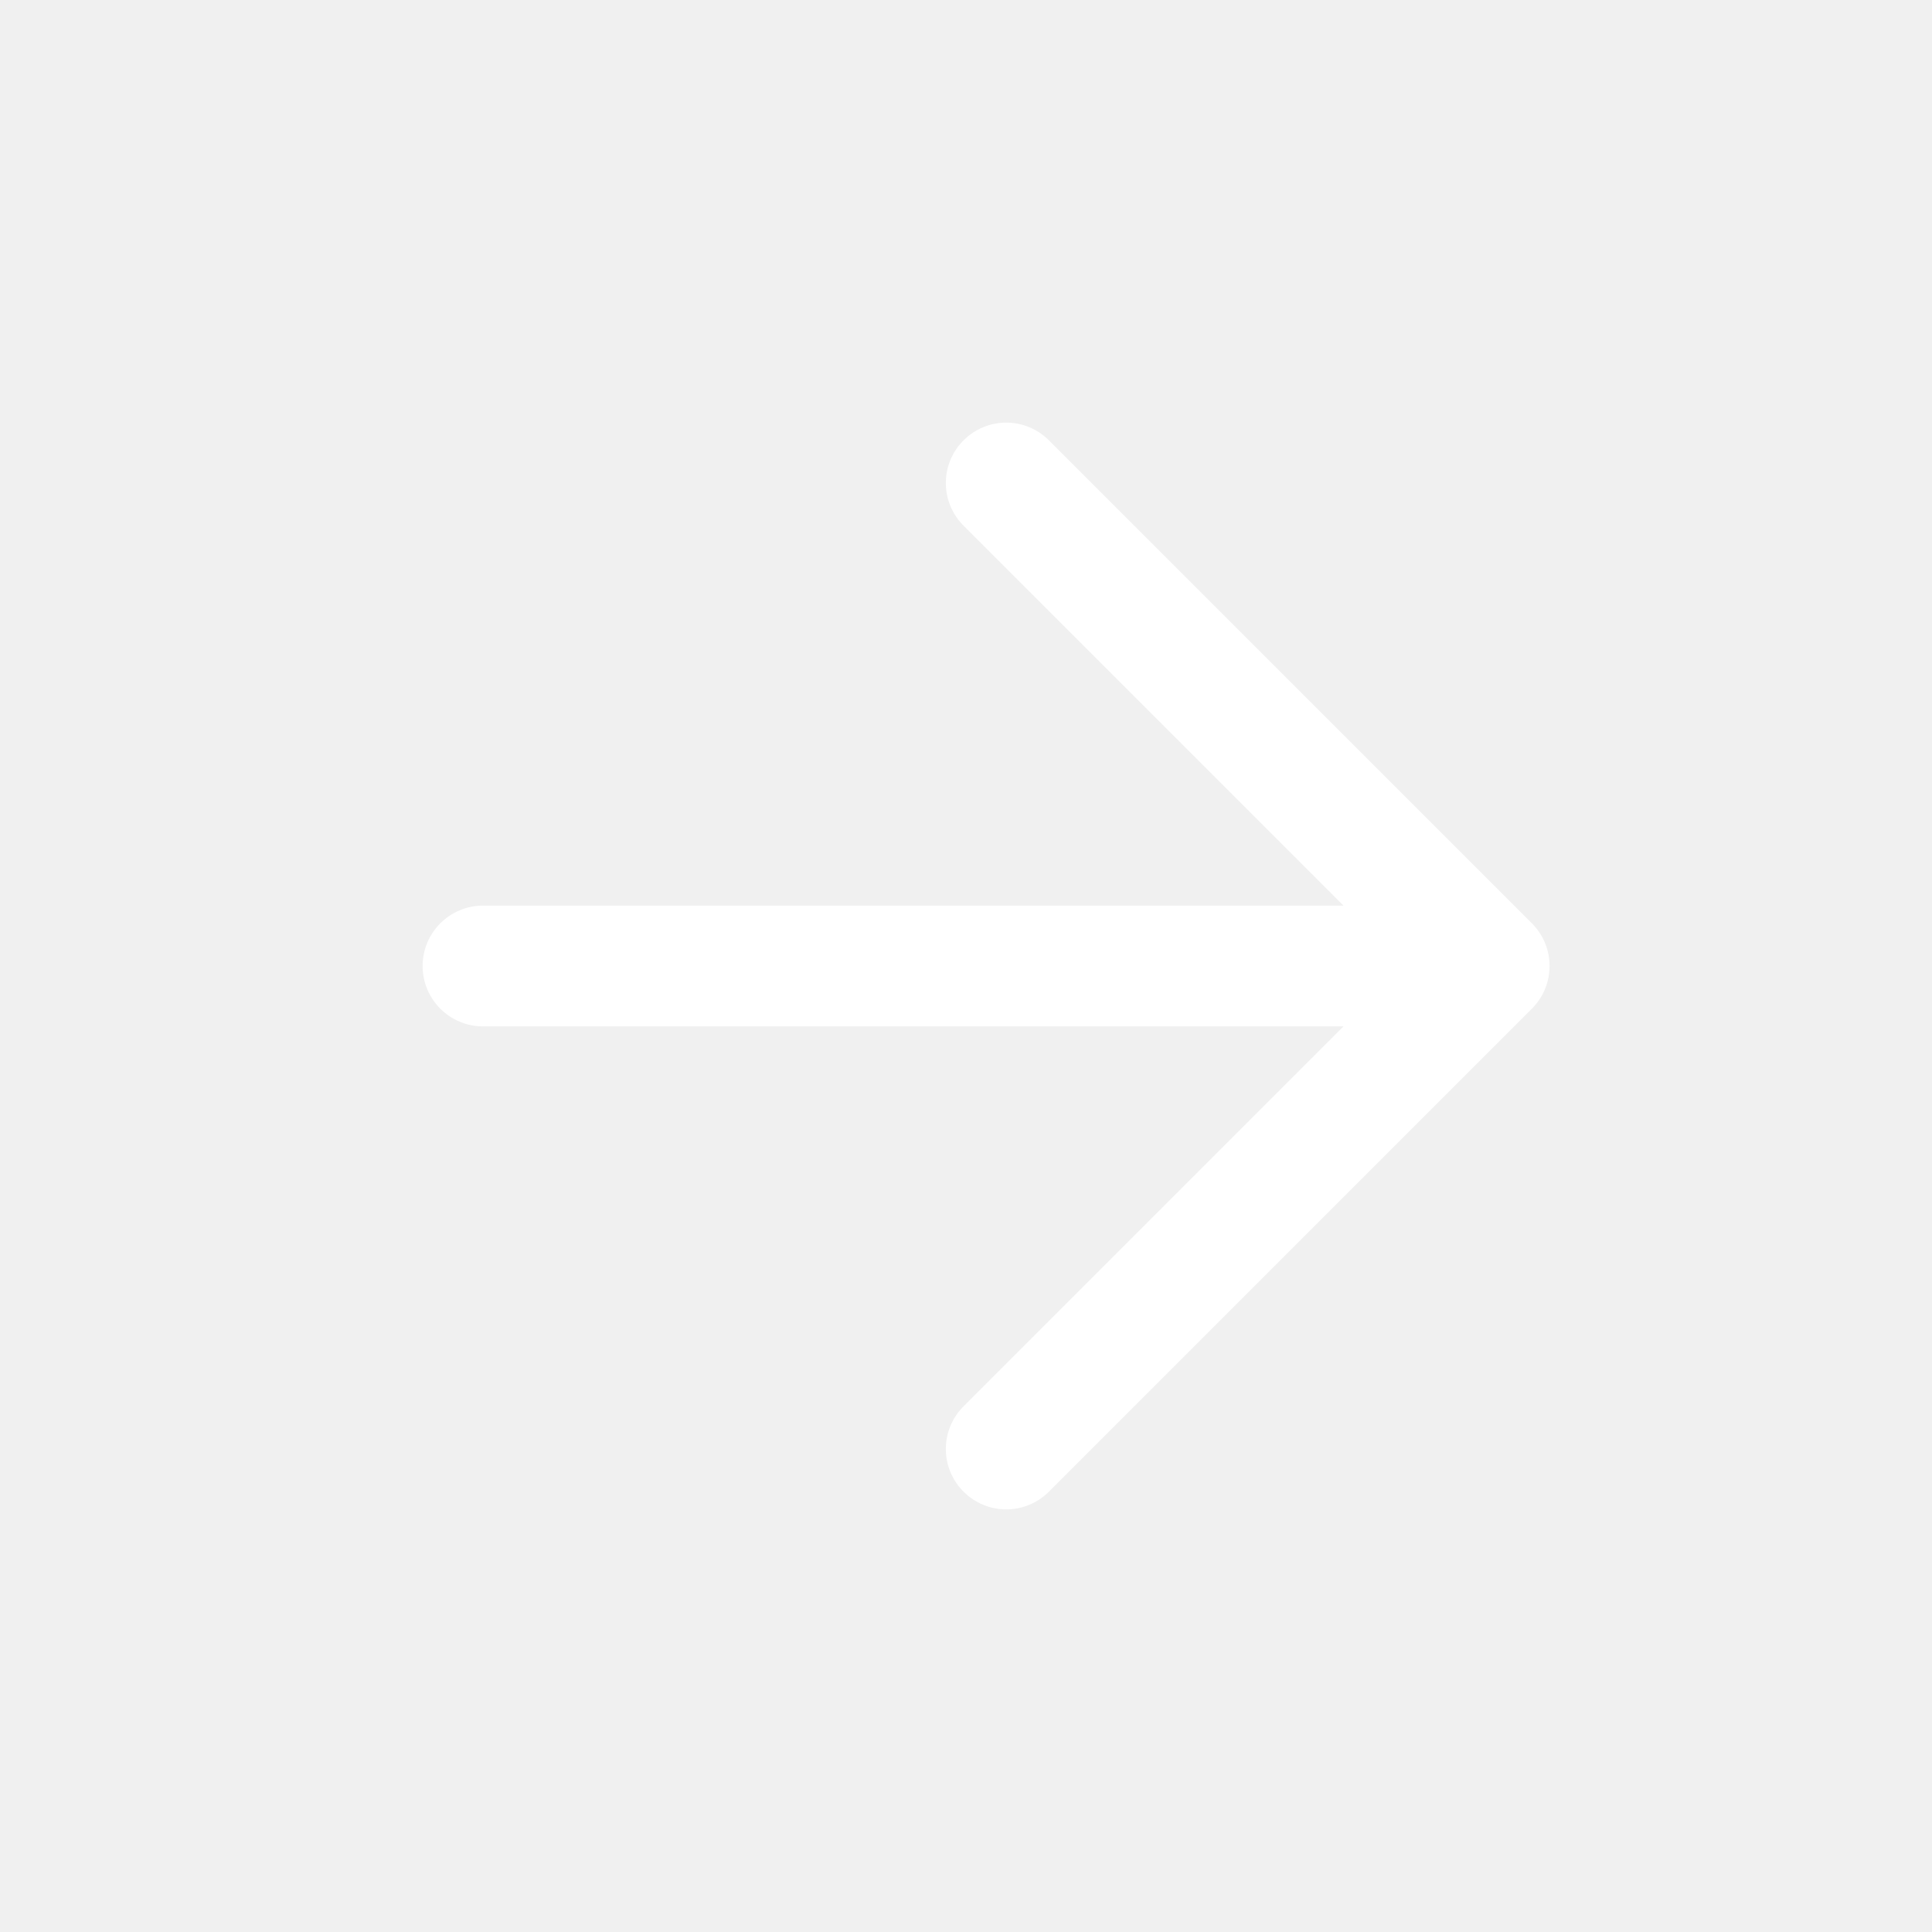
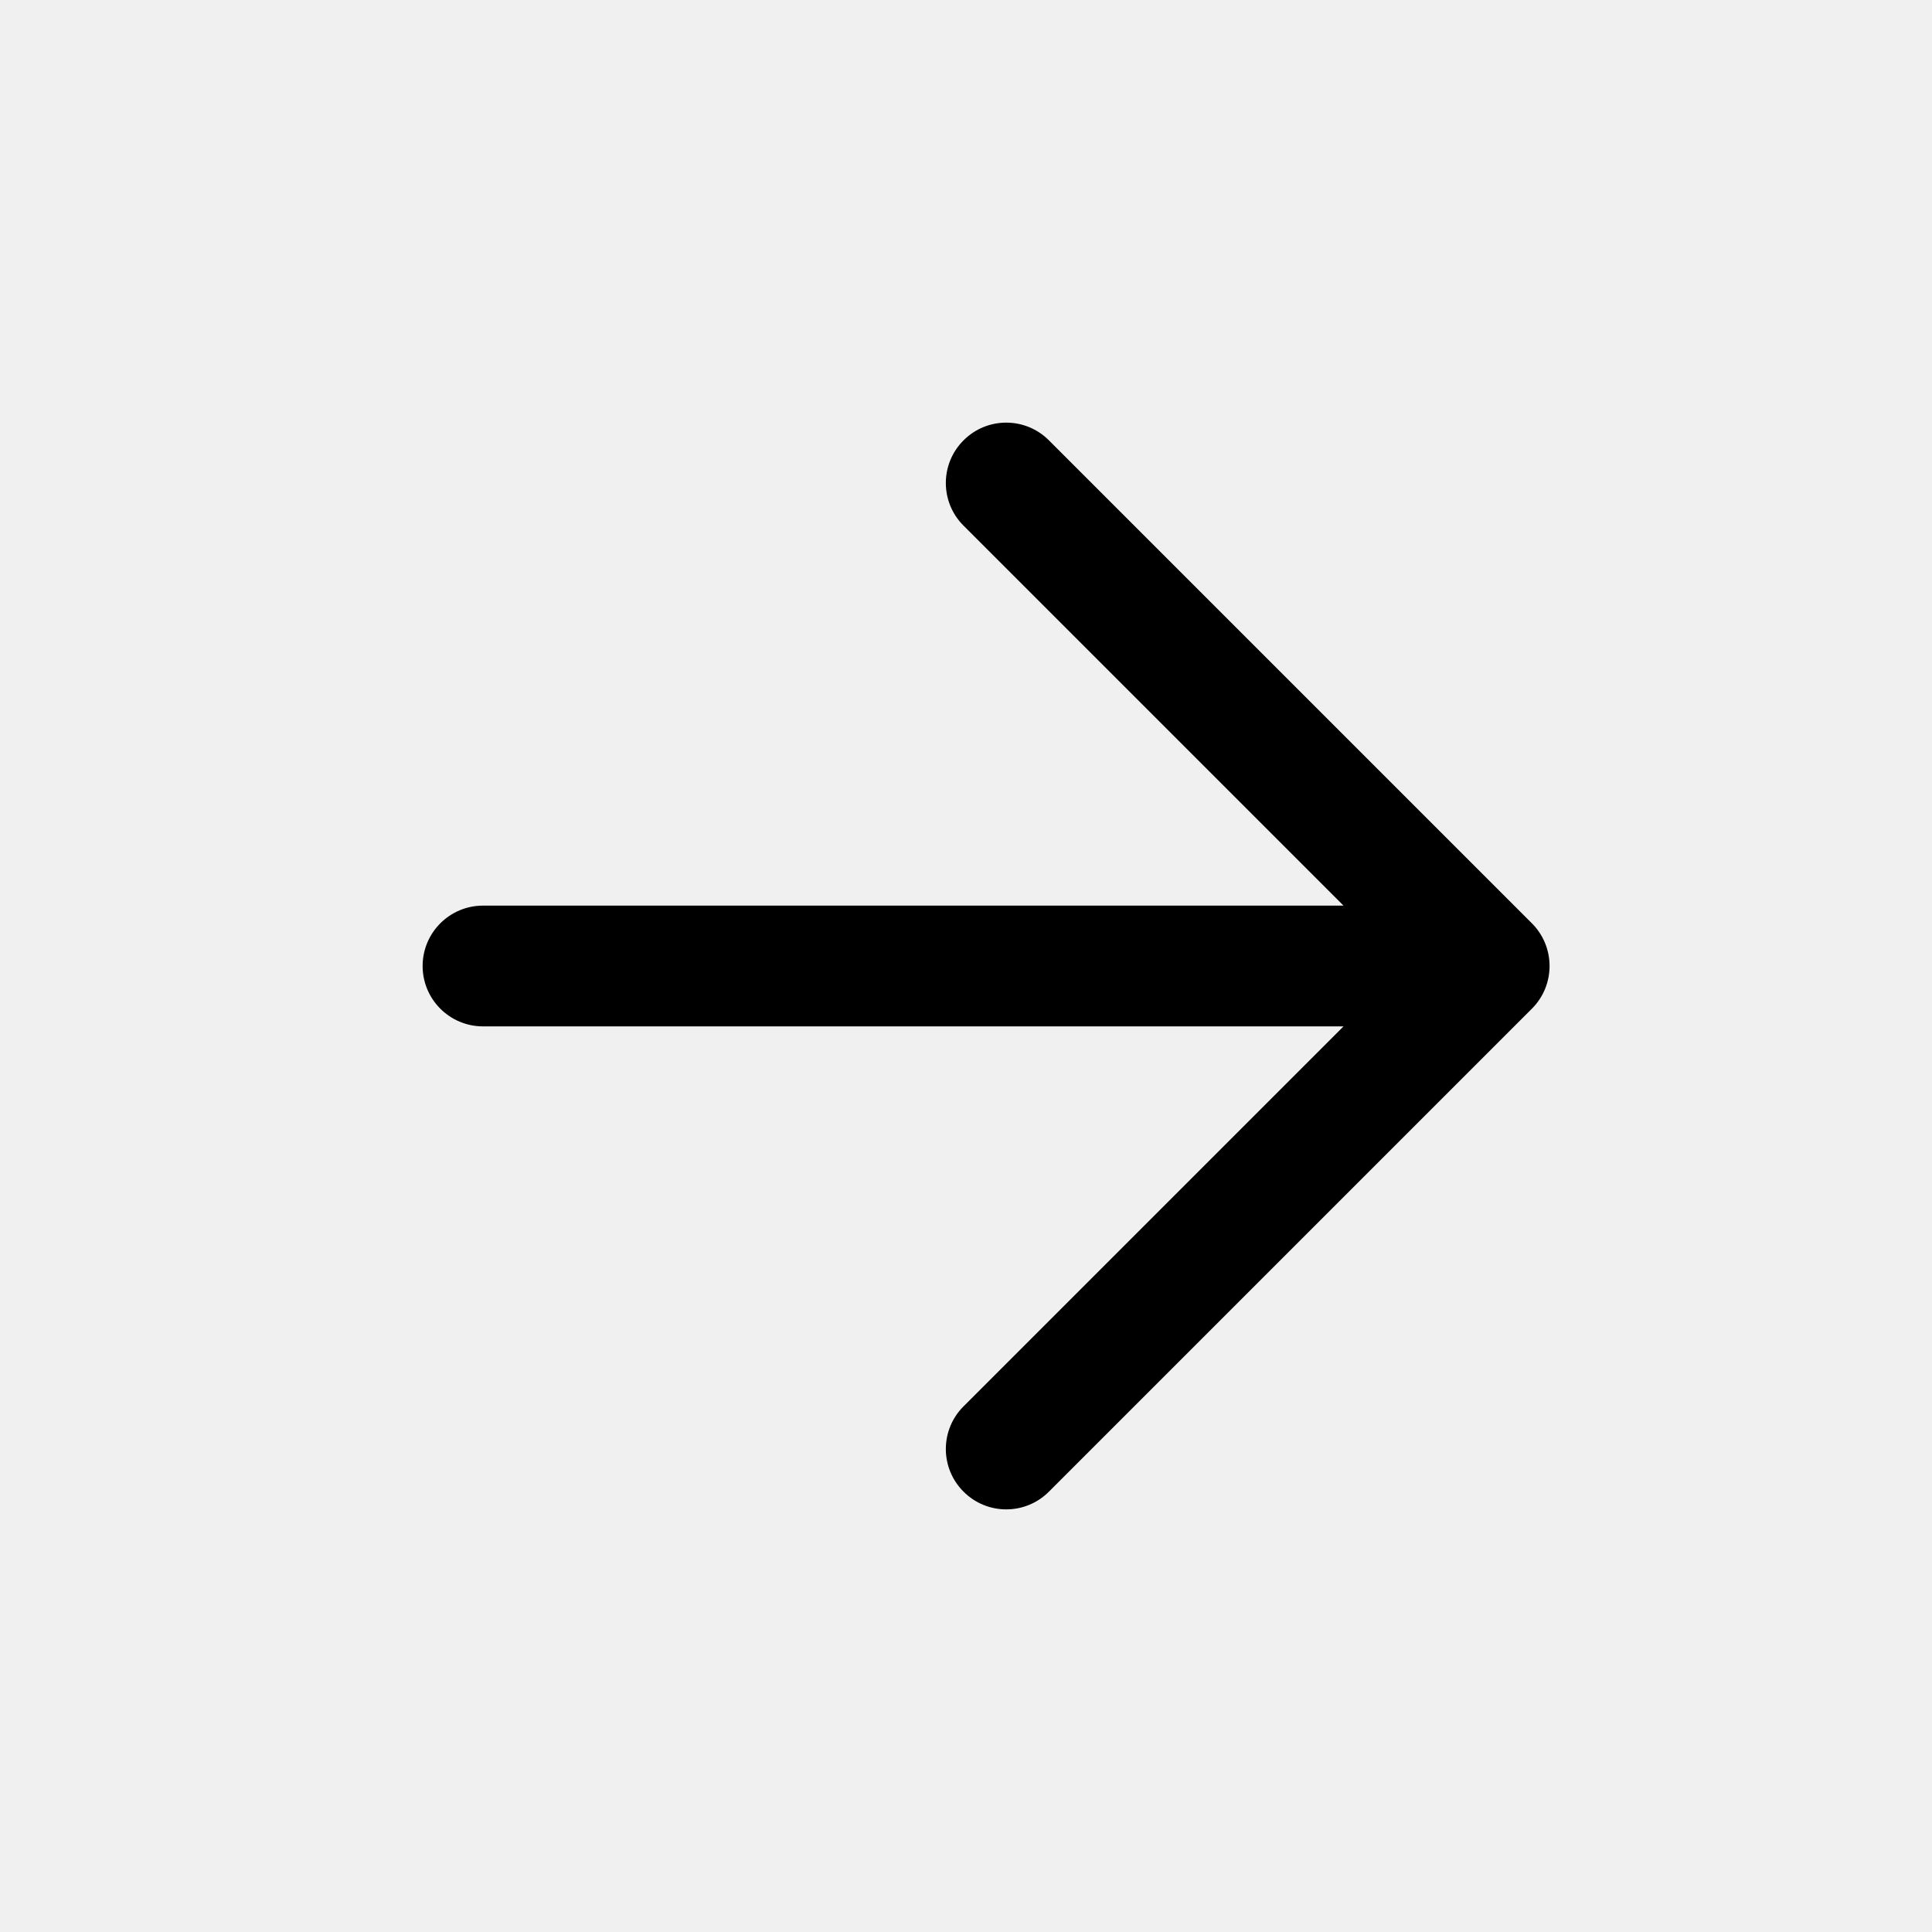
<svg xmlns="http://www.w3.org/2000/svg" width="20" height="20" viewBox="0 0 20 20" fill="none">
-   <path fill-rule="evenodd" clip-rule="evenodd" d="M9.975 4.558C9.73 4.802 9.73 5.198 9.975 5.442L13.908 9.375H5C4.655 9.375 4.375 9.655 4.375 10C4.375 10.345 4.655 10.625 5 10.625H13.908L9.975 14.558C9.73 14.802 9.73 15.198 9.975 15.442C10.219 15.686 10.614 15.686 10.858 15.442L15.858 10.442C16.102 10.198 16.102 9.802 15.858 9.558L10.858 4.558C10.614 4.314 10.219 4.314 9.975 4.558Z" fill="white" />
+   <path fill-rule="evenodd" clip-rule="evenodd" d="M9.975 4.558C9.73 4.802 9.73 5.198 9.975 5.442L13.908 9.375H5C4.655 9.375 4.375 9.655 4.375 10C4.375 10.345 4.655 10.625 5 10.625H13.908L9.975 14.558C9.73 14.802 9.73 15.198 9.975 15.442C10.219 15.686 10.614 15.686 10.858 15.442L15.858 10.442C16.102 10.198 16.102 9.802 15.858 9.558L10.858 4.558C10.614 4.314 10.219 4.314 9.975 4.558Z" fill="currentColor" />
</svg>
